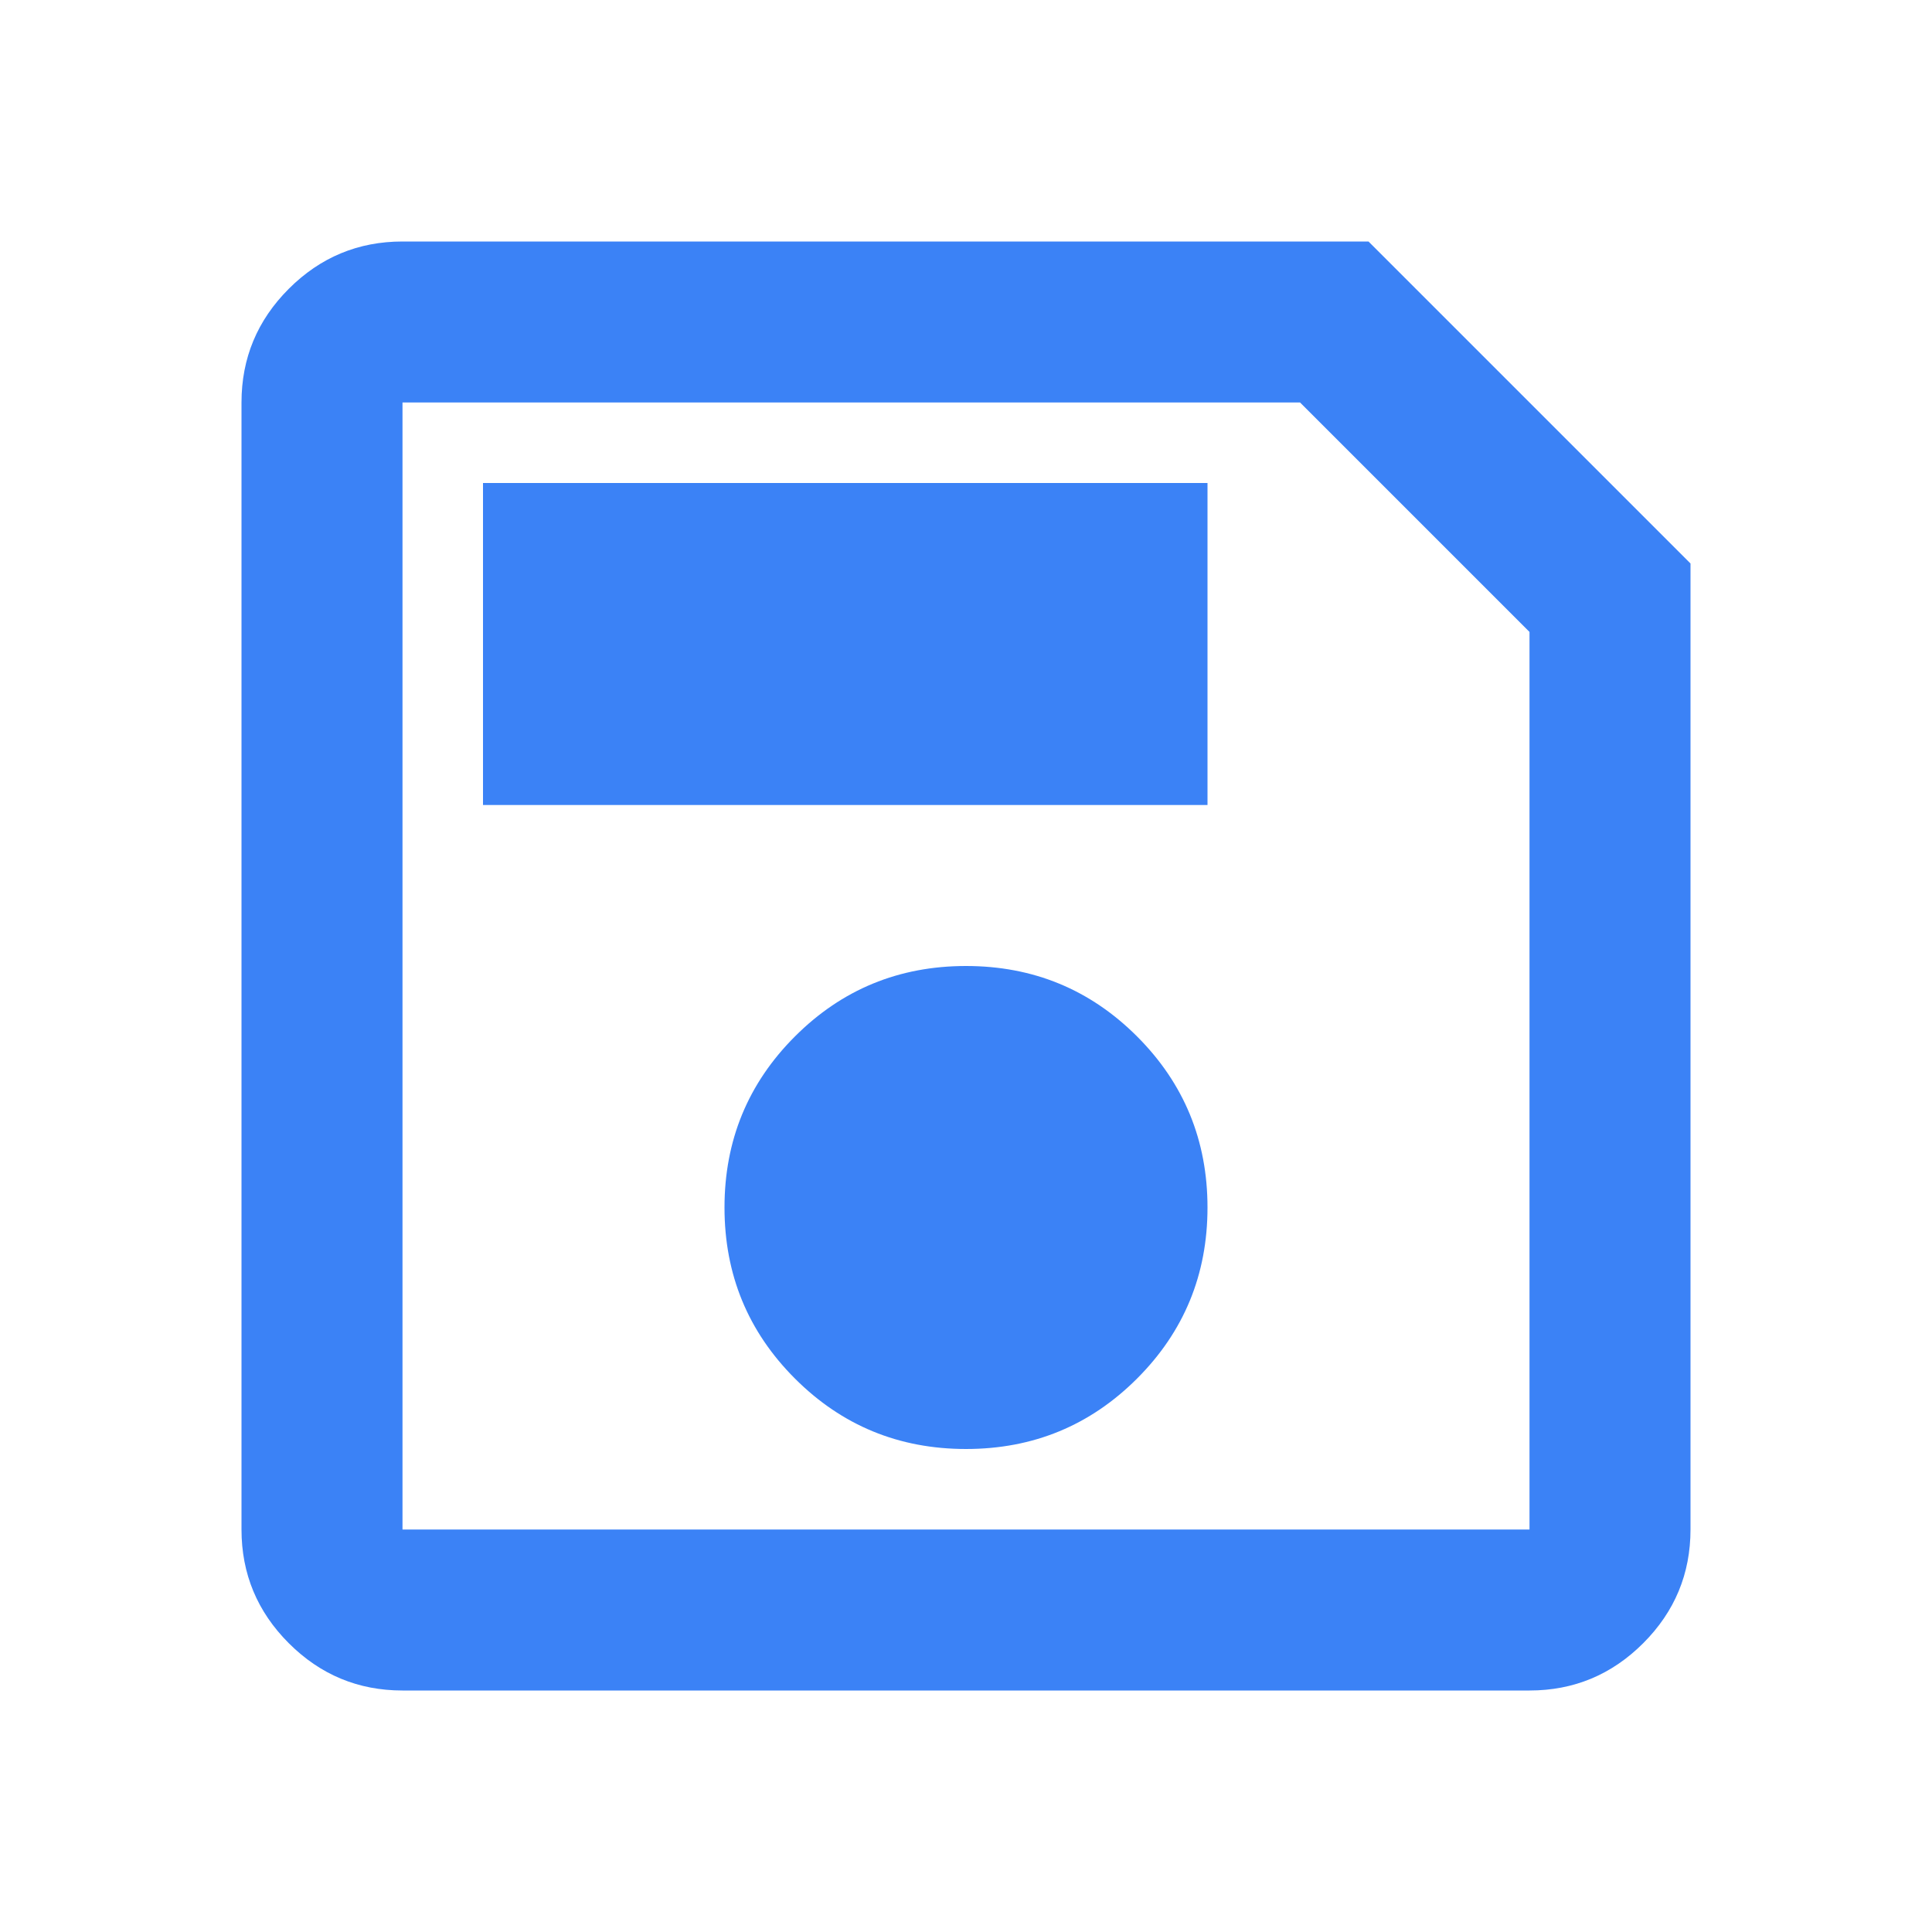
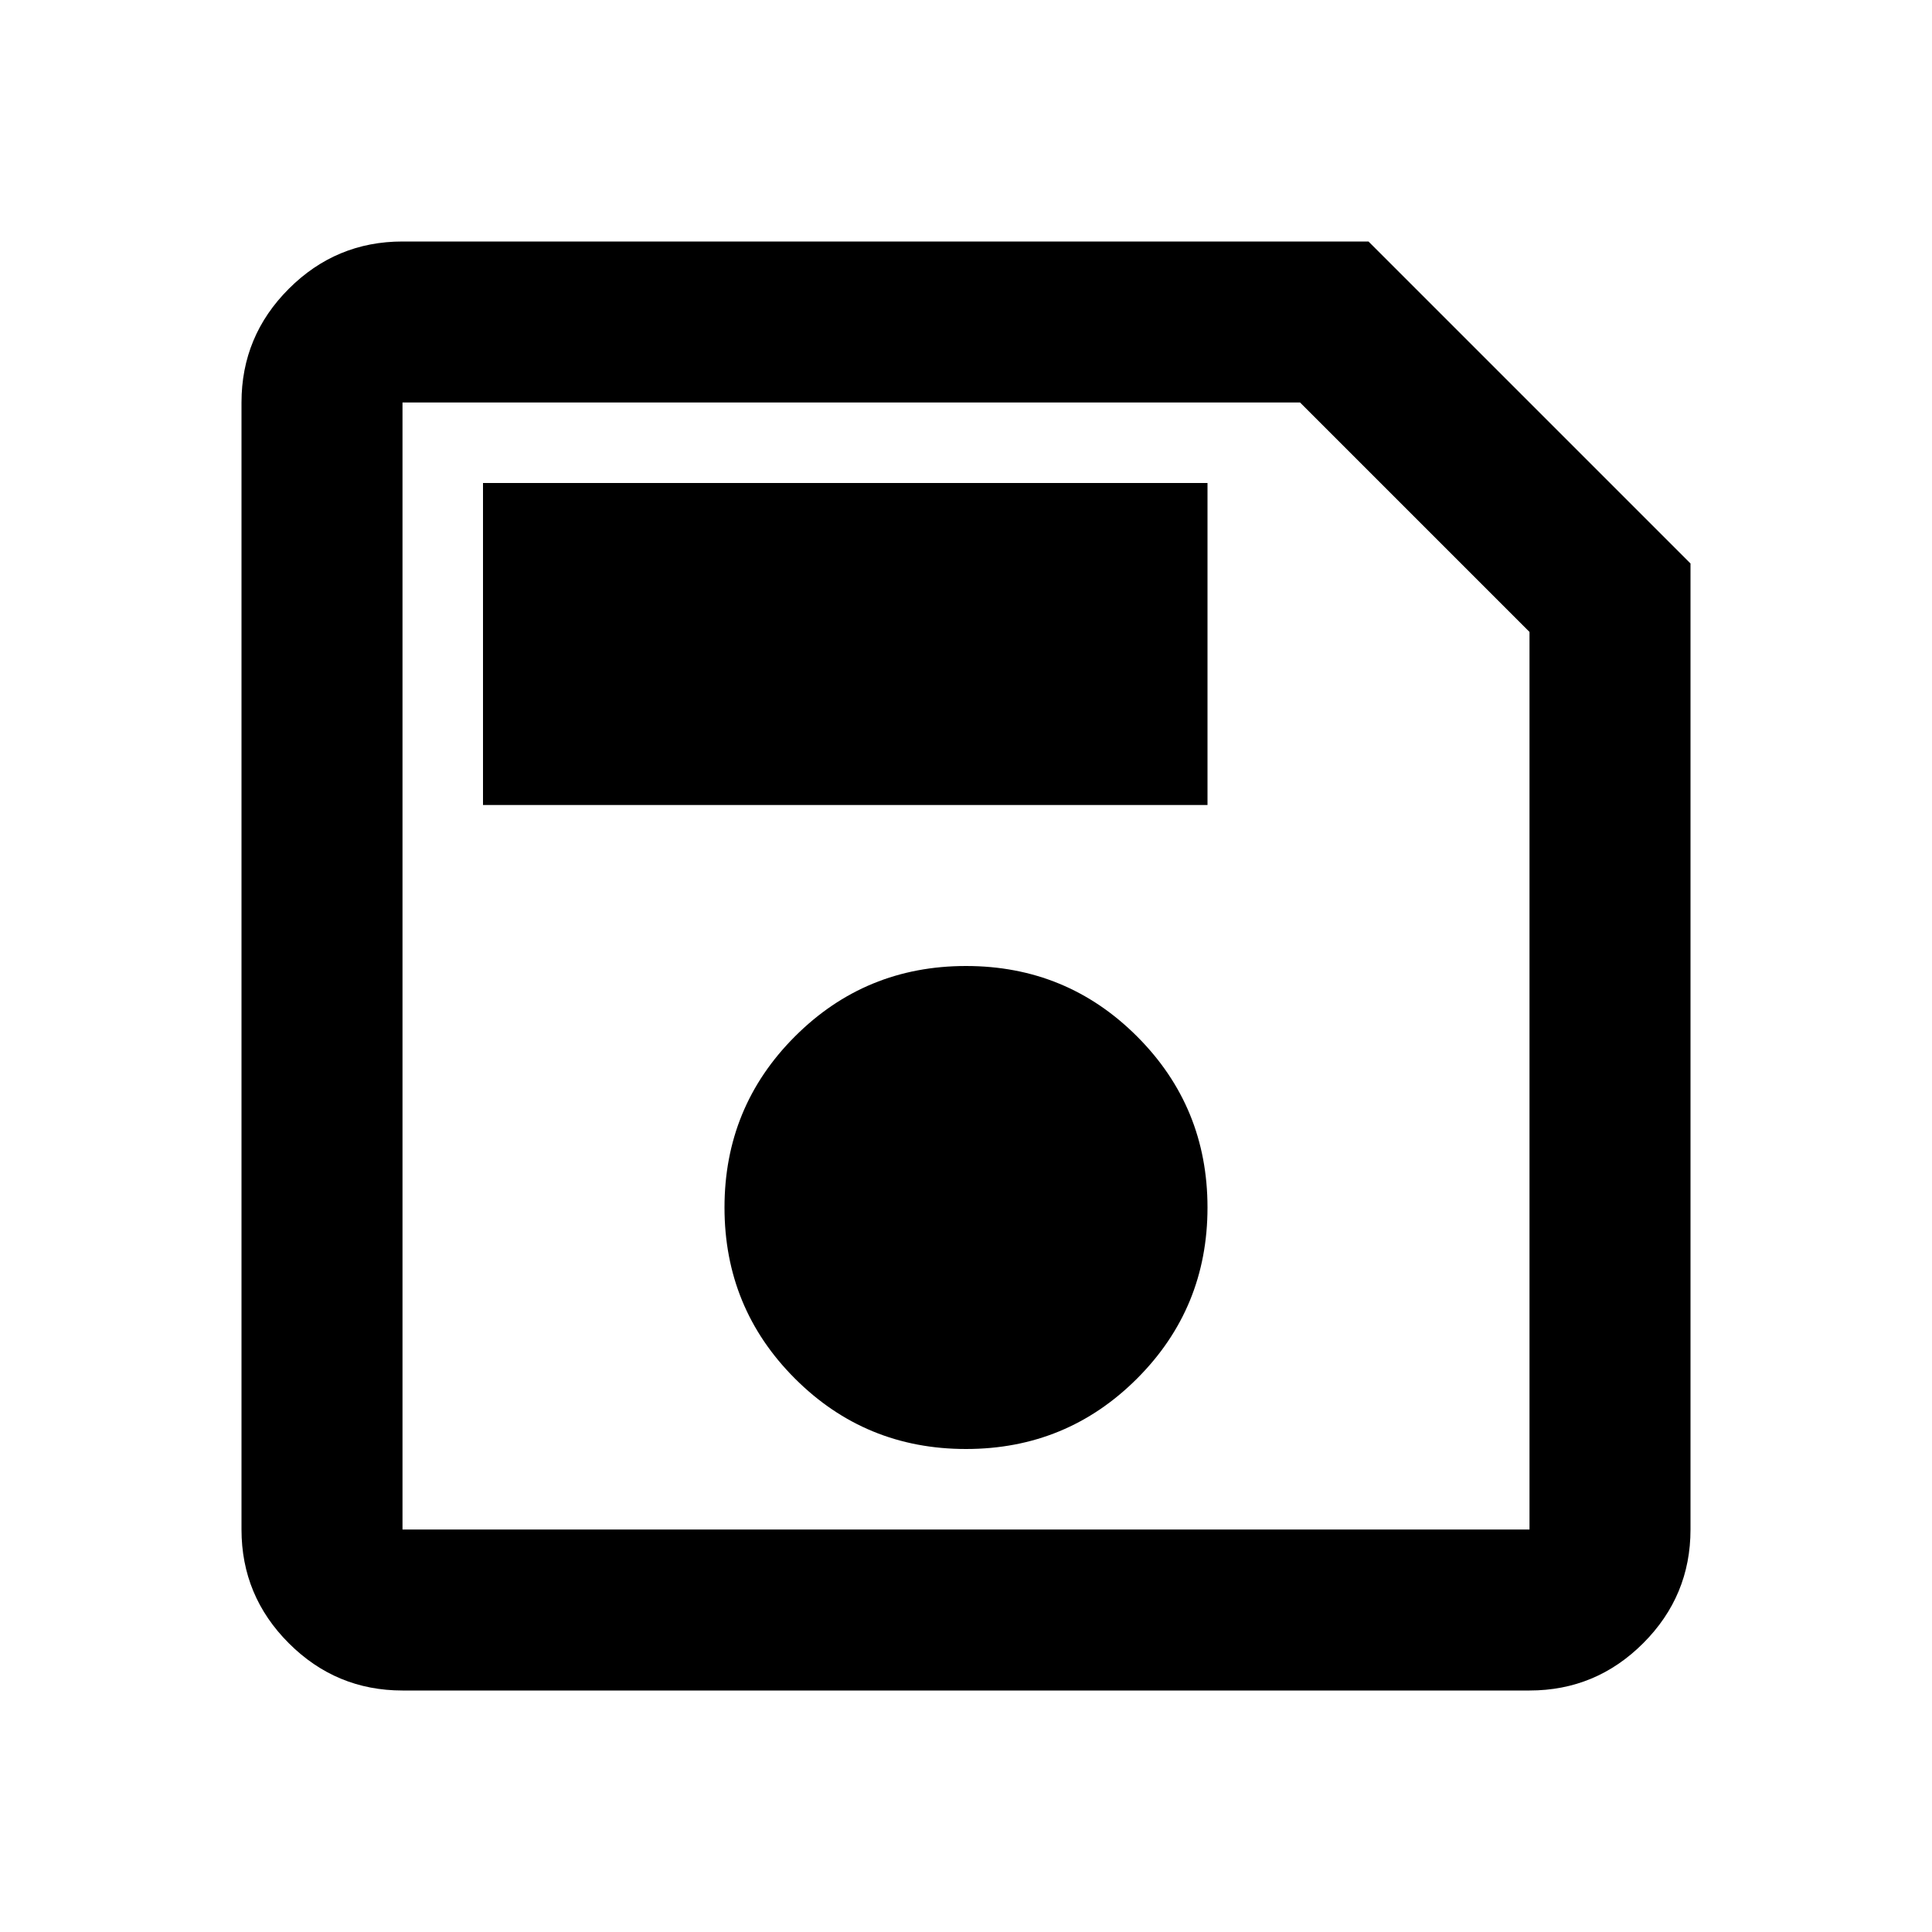
- <svg xmlns="http://www.w3.org/2000/svg" height="24px" viewBox="0 -960 960 960" width="24px" fill="#3b82f6">
+ <svg xmlns="http://www.w3.org/2000/svg" height="24px" viewBox="0 -960 960 960" width="24px" fill="currentColor">
  <path d="M840-680v480q0 33-23.5 56.5T760-120H200q-33 0-56.5-23.5T120-200v-560q0-33 23.5-56.5T200-840h480l160 160Zm-80 34L646-760H200v560h560v-446ZM480-240q50 0 85-35t35-85q0-50-35-85t-85-35q-50 0-85 35t-35 85q0 50 35 85t85 35ZM240-560h360v-160H240v160Zm-40-86v446-560 114Z" />
</svg>
